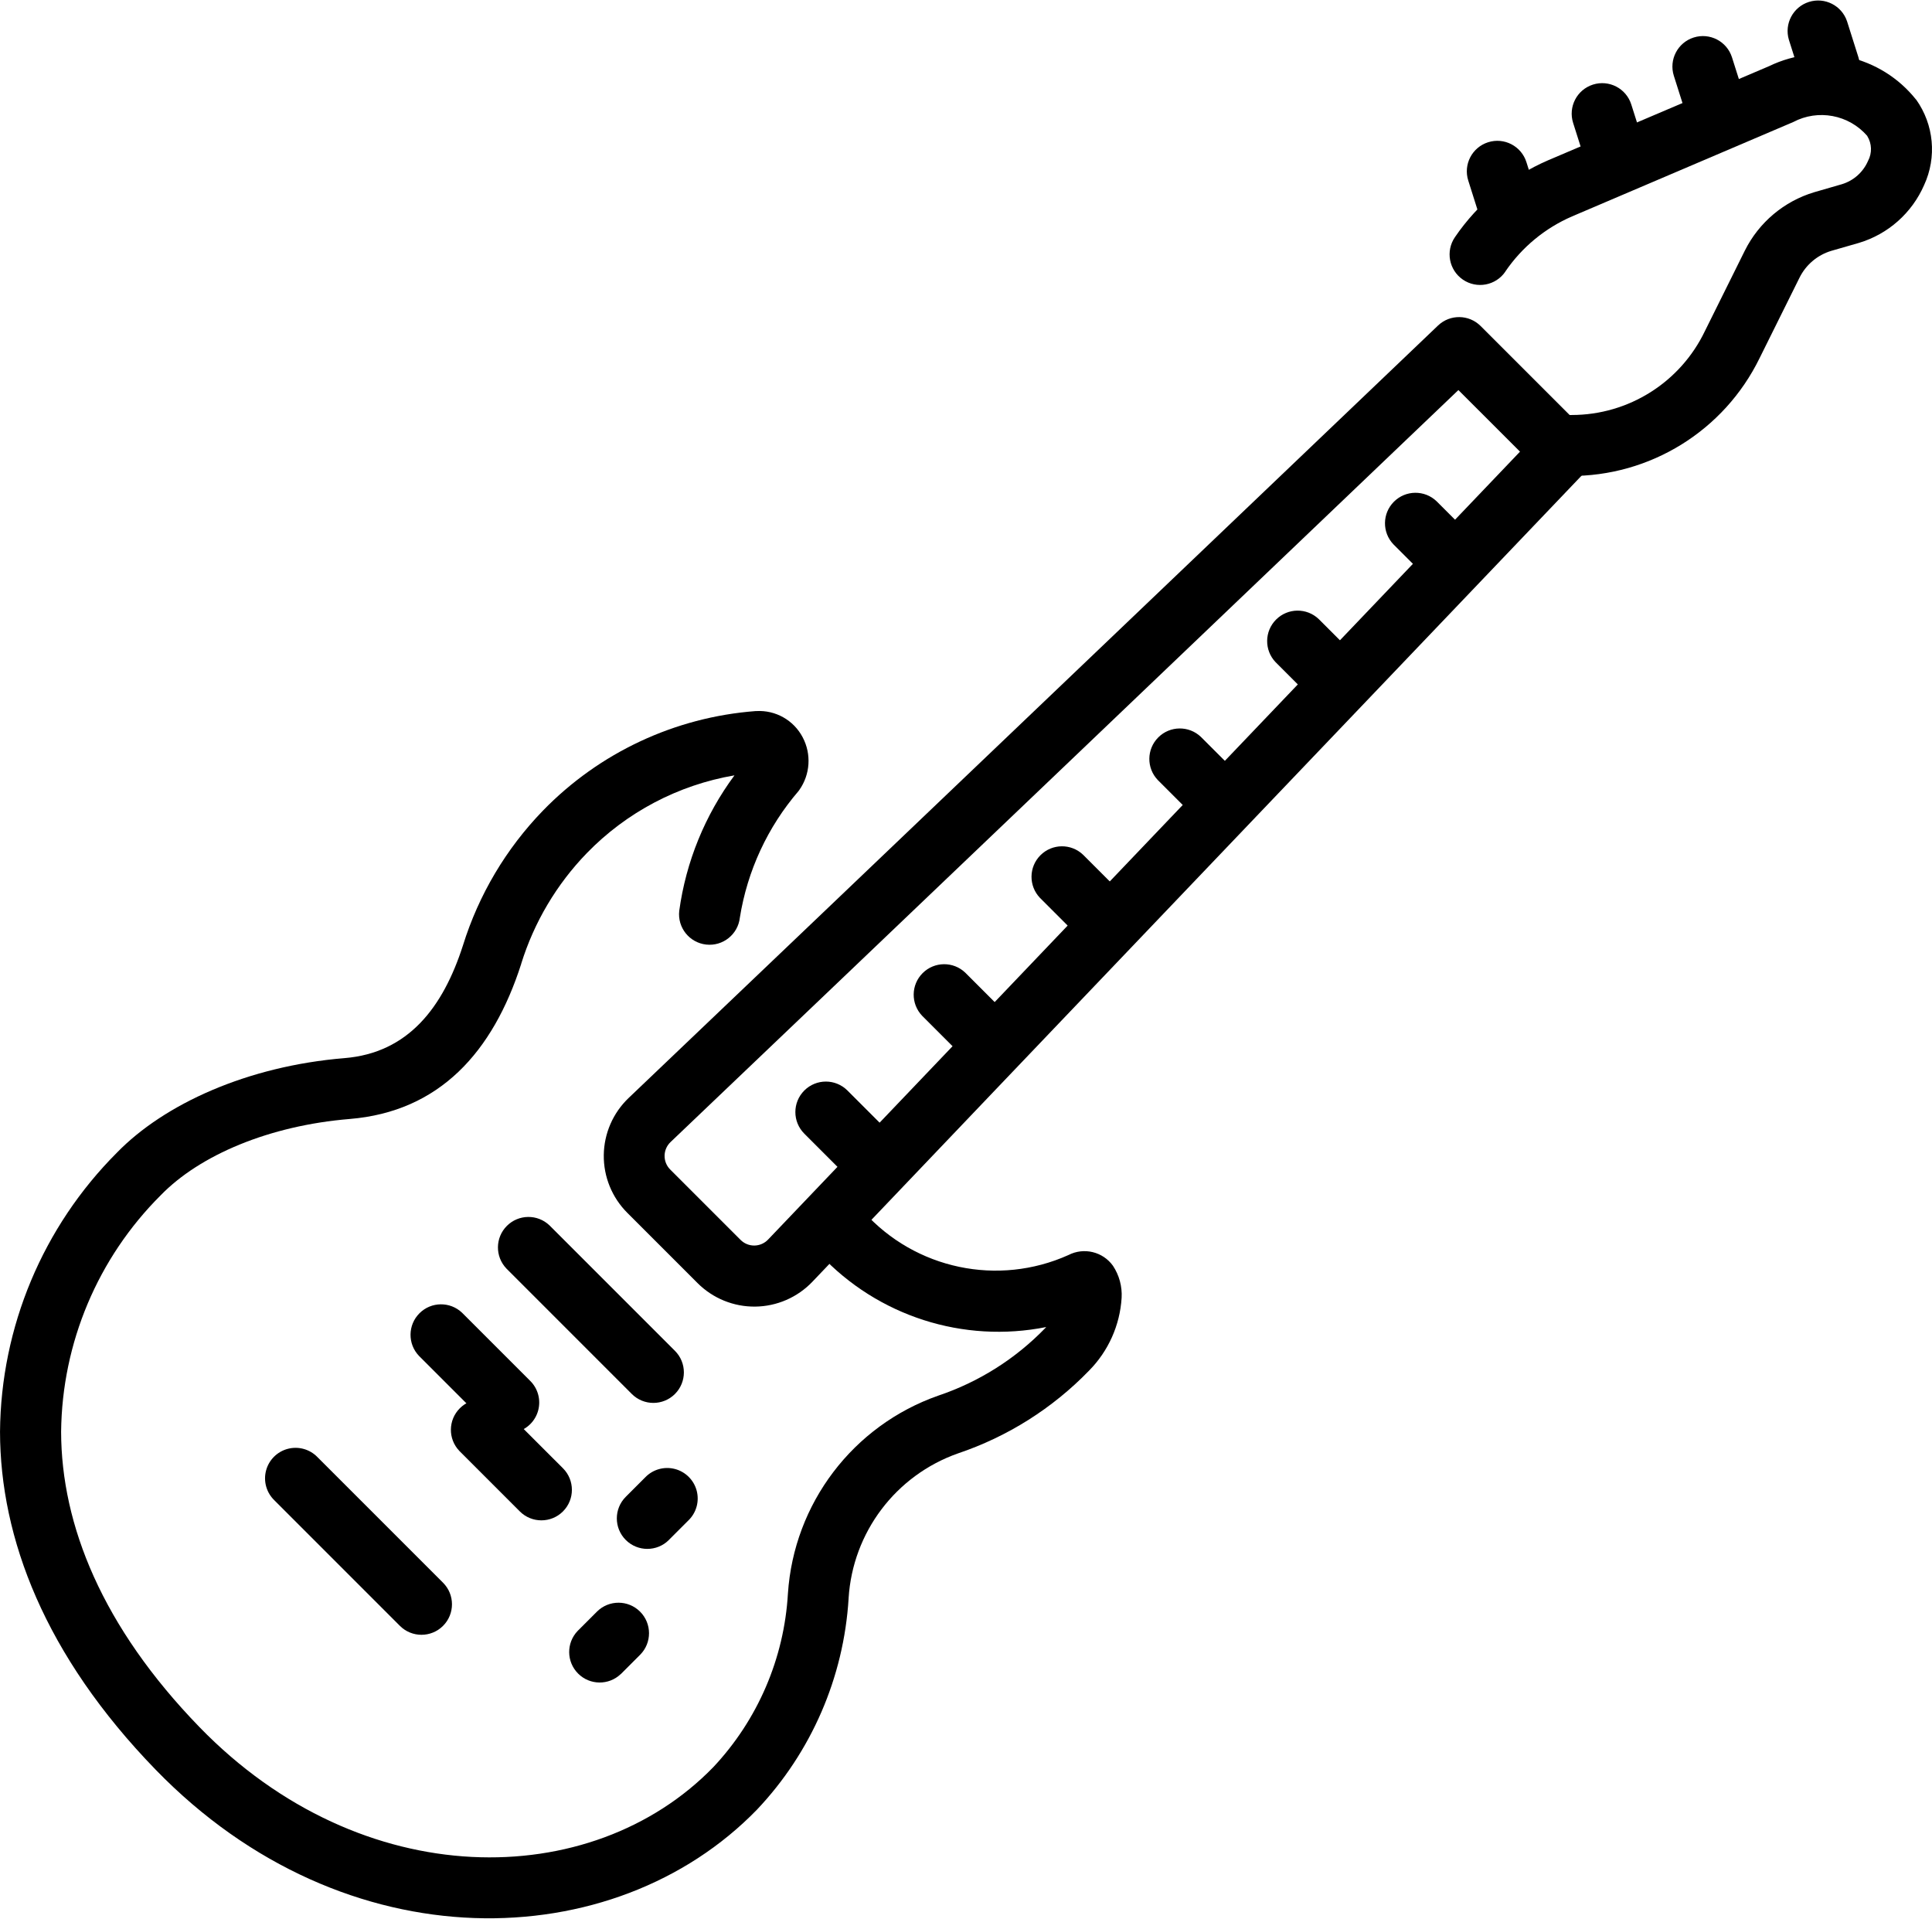
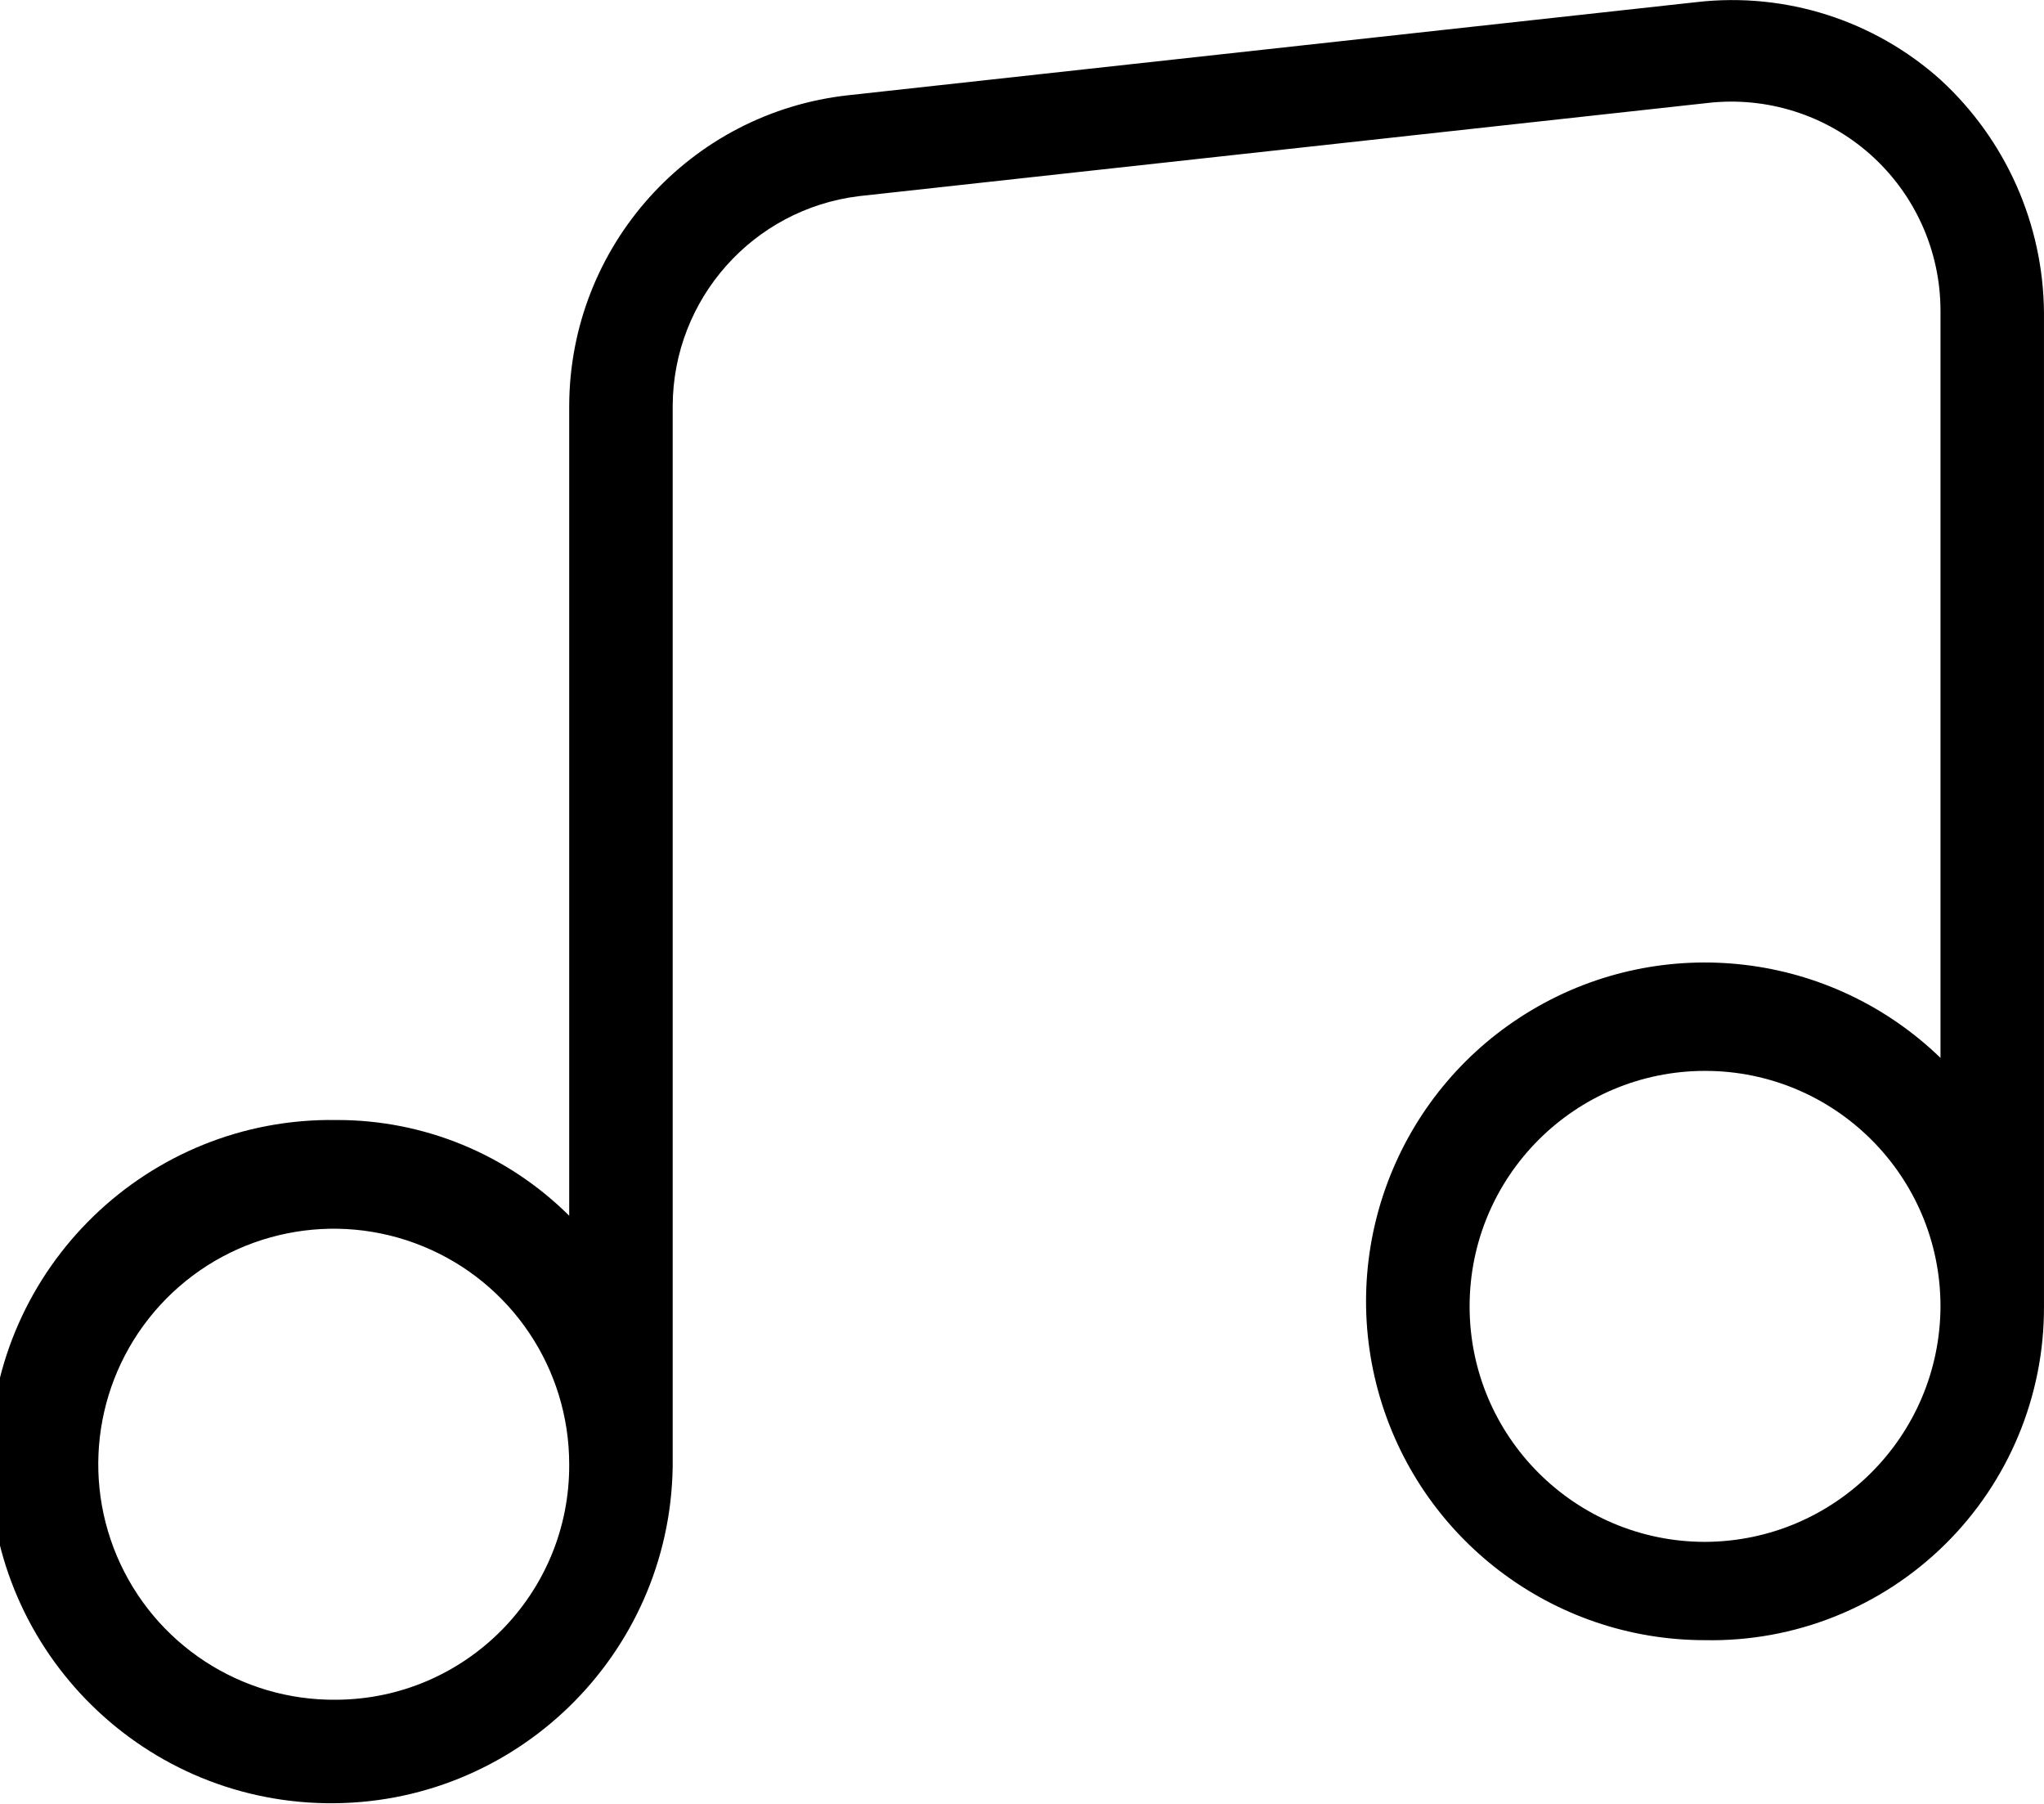
- <svg xmlns="http://www.w3.org/2000/svg" width="100.723" height="100" viewBox="0 0 100.723 100">
-   <g id="band_room_icon" transform="translate(-72.914 -4.887)">
-     <path id="Pfad_30" data-name="Pfad 30" d="M127.457,240.921l-.052.056a13.942,13.942,0,0,1-5.572,3.518h0a11.754,11.754,0,0,0-7.842,10.326,14.433,14.433,0,0,1-3.889,9.041c-6.346,6.537-18.318,6.639-26.786-2.084-5.074-5.228-7.207-10.544-7.216-15.4a17.663,17.663,0,0,1,5.193-12.328c2.039-2.1,5.669-3.632,9.851-3.976,4.683-.386,7.467-3.486,8.942-8.082a.05.05,0,0,0,0-.009,14.456,14.456,0,0,1,3.419-5.766,14.025,14.025,0,0,1,7.7-4.057,15.381,15.381,0,0,0-2.88,7.066,1.59,1.59,0,0,0,3.161.35,13.349,13.349,0,0,1,3.061-6.6c.013-.017.026-.035.039-.054a2.629,2.629,0,0,0,.175-2.745,2.561,2.561,0,0,0-2.422-1.367l-.033,0A17.271,17.271,0,0,0,101.219,214a17.611,17.611,0,0,0-4.167,7.019c-1.044,3.251-2.86,5.609-6.174,5.882-5.061.415-9.4,2.39-11.871,4.931a20.821,20.821,0,0,0-6.092,14.548c.009,5.542,2.329,11.655,8.113,17.615,9.9,10.2,23.929,9.729,31.35,2.083a17.578,17.578,0,0,0,4.777-11.005.086.086,0,0,1,0-.013,8.566,8.566,0,0,1,5.7-7.552,17.113,17.113,0,0,0,6.834-4.314,5.913,5.913,0,0,0,1.7-3.8,2.742,2.742,0,0,0-.452-1.668,1.828,1.828,0,0,0-2.322-.559,9.251,9.251,0,0,1-10.666-2.248,1.591,1.591,0,0,0-2.282,2.216,12.736,12.736,0,0,0,11.794,3.785Z" transform="translate(0 -166.854)" fill-rule="evenodd" />
-     <path id="Pfad_31" data-name="Pfad 31" d="M297.218,103.905a1.59,1.59,0,0,0-.026-2.222l-5.4-5.4a1.59,1.59,0,0,0-2.222-.026s-33.913,32.38-42.195,40.266a4.184,4.184,0,0,0-.073,5.987l3.666,3.666a4.184,4.184,0,0,0,5.987-.073c7.887-8.281,40.266-42.195,40.266-42.195Zm-3.374-1.073c-5.672,5.942-32.166,33.691-39.2,41.073a1,1,0,0,1-1.436.017l-3.665-3.665a1,1,0,0,1,.017-1.436c7.382-7.03,35.132-33.524,41.072-39.2Z" transform="translate(-141.686 -74.4)" fill-rule="evenodd" />
-     <path id="Pfad_32" data-name="Pfad 32" d="M491.636,31.83a8.107,8.107,0,0,1,3.481-2.877l11.528-4.918a3.159,3.159,0,0,1,3.862.723l0,.006a1.3,1.3,0,0,1,.041,1.294,2.169,2.169,0,0,1-1.361,1.216l-1.441.417a5.955,5.955,0,0,0-3.621,3.045l-2.081,4.192a7.7,7.7,0,0,1-6.937,4.378,1.59,1.59,0,1,0-.136,3.178,10.945,10.945,0,0,0,9.922-6.142l2.081-4.192a2.727,2.727,0,0,1,1.654-1.4l1.442-.415a5.4,5.4,0,0,0,3.4-3.013,4.461,4.461,0,0,0-.415-4.459l-.005,0a6.29,6.29,0,0,0-7.657-1.744L493.87,26.027a11.312,11.312,0,0,0-4.859,4.008,1.591,1.591,0,1,0,2.626,1.8Z" transform="translate(-340.245 -12.785)" fill-rule="evenodd" />
-     <path id="Pfad_33" data-name="Pfad 33" d="M149.546,423.022l6.539,6.54a1.59,1.59,0,1,0,2.25-2.248l-6.54-6.54a1.59,1.59,0,1,0-2.248,2.248Z" transform="translate(-62.323 -339.919)" fill-rule="evenodd" />
-     <path id="Pfad_34" data-name="Pfad 34" d="M216.066,356.512l6.539,6.54a1.59,1.59,0,1,0,2.25-2.248l-6.54-6.54a1.59,1.59,0,0,0-2.248,2.248Z" transform="translate(-116.753 -285.497)" fill-rule="evenodd" />
-     <path id="Pfad_35" data-name="Pfad 35" d="M190.995,381.57l3.529,3.529a1.59,1.59,0,1,0,2.248-2.248l-3.529-3.529a1.59,1.59,0,0,0-2.248,2.248Z" transform="translate(-96.238 -306)" fill-rule="evenodd" />
-     <path id="Pfad_36" data-name="Pfad 36" d="M202.575,408.829l3.154,3.154a1.59,1.59,0,0,0,2.248-2.25l-3.154-3.153a1.59,1.59,0,0,0-2.248,2.248Z" transform="translate(-105.714 -328.305)" fill-rule="evenodd" />
-     <path id="Pfad_37" data-name="Pfad 37" d="M238.759,468.3l1.01-1.01a1.591,1.591,0,0,0-2.25-2.25l-1.01,1.01a1.59,1.59,0,0,0,2.248,2.248Z" transform="translate(-133.481 -376.141)" fill-rule="evenodd" />
-     <path id="Pfad_38" data-name="Pfad 38" d="M252.56,429.814l1.01-1.01a1.59,1.59,0,1,0-2.248-2.248l-1.01,1.01a1.59,1.59,0,0,0,2.248,2.25Z" transform="translate(-144.774 -344.65)" fill-rule="evenodd" />
-     <path id="Pfad_39" data-name="Pfad 39" d="M589.339,7.868,588.748,6a1.591,1.591,0,0,0-3.033.961l.593,1.87a1.59,1.59,0,0,0,3.032-.961Z" transform="translate(-419.539)" fill-rule="evenodd" />
-     <path id="Pfad_40" data-name="Pfad 40" d="M497.361,48.255l-.591-1.87a1.59,1.59,0,0,0-3.032.961l.591,1.87a1.59,1.59,0,0,0,3.032-.961Z" transform="translate(-344.278 -33.047)" fill-rule="evenodd" />
-     <path id="Pfad_41" data-name="Pfad 41" d="M527.445,31.716l-.593-1.87a1.59,1.59,0,0,0-3.032.961l.593,1.87a1.59,1.59,0,0,0,3.032-.961Z" transform="translate(-368.893 -19.514)" fill-rule="evenodd" />
-     <path id="Pfad_42" data-name="Pfad 42" d="M556.335,18.211l-.593-1.87a1.59,1.59,0,1,0-3.032.96l.593,1.87a1.59,1.59,0,1,0,3.032-.96Z" transform="translate(-392.532 -8.463)" fill-rule="evenodd" />
-     <path id="Pfad_43" data-name="Pfad 43" d="M306.421,318.2l-2.647-2.647a1.59,1.59,0,0,0-2.248,2.25l2.646,2.646a1.59,1.59,0,1,0,2.25-2.248Z" transform="translate(-186.68 -253.818)" fill-rule="evenodd" />
-     <path id="Pfad_44" data-name="Pfad 44" d="M406.9,215.885l-1.73-1.73a1.59,1.59,0,0,0-2.248,2.248l1.73,1.73a1.59,1.59,0,1,0,2.248-2.248Z" transform="translate(-269.648 -170.853)" fill-rule="evenodd" />
-     <path id="Pfad_45" data-name="Pfad 45" d="M340.221,284.4l-2.647-2.647A1.59,1.59,0,0,0,335.325,284l2.647,2.647a1.59,1.59,0,0,0,2.248-2.248Z" transform="translate(-214.337 -226.161)" fill-rule="evenodd" />
-     <path id="Pfad_46" data-name="Pfad 46" d="M440.69,182.085l-1.73-1.73a1.59,1.59,0,0,0-2.248,2.248l1.73,1.73a1.59,1.59,0,1,0,2.248-2.248Z" transform="translate(-297.296 -143.196)" fill-rule="evenodd" />
-     <path id="Pfad_47" data-name="Pfad 47" d="M373.1,249.685l-1.73-1.73a1.59,1.59,0,0,0-2.248,2.248l1.73,1.73a1.59,1.59,0,0,0,2.248-2.248Z" transform="translate(-241.991 -198.51)" fill-rule="evenodd" />
-     <path id="Pfad_48" data-name="Pfad 48" d="M474.49,148.285l-1.73-1.73a1.59,1.59,0,0,0-2.248,2.248l1.73,1.73a1.59,1.59,0,0,0,2.248-2.248Z" transform="translate(-324.953 -115.539)" fill-rule="evenodd" />
+ <svg xmlns="http://www.w3.org/2000/svg" width="100.002" height="88.205" viewBox="0 0 100.002 88.205">
+   <g id="band_room_icon" transform="translate(-204.402 719.613)">
+     <path id="Pfad_30" data-name="Pfad 30" d="M215.34,95.287a15.263,15.263,0,0,0-11.9-3.8l-41.52,4.557a15.328,15.328,0,0,0-13.67,15.19v39.621a16.074,16.074,0,0,0-11.392-4.683,16.711,16.711,0,1,0,16.455,16.962v-51.9a10.377,10.377,0,0,1,9.114-10.253l41.52-4.557a10.23,10.23,0,0,1,11.393,10.127v36.583a16.574,16.574,0,1,0-11.519,28.481,16.265,16.265,0,0,0,16.582-16.33V106.679a15.633,15.633,0,0,0-5.064-11.392Zm-78.482,79.242A11.52,11.52,0,1,1,148.25,163.01,11.453,11.453,0,0,1,136.858,174.529Zm66.963-7.722a11.519,11.519,0,1,1,11.519-11.519A11.562,11.562,0,0,1,203.821,166.807Z" transform="translate(84 -811)" />
  </g>
</svg>
